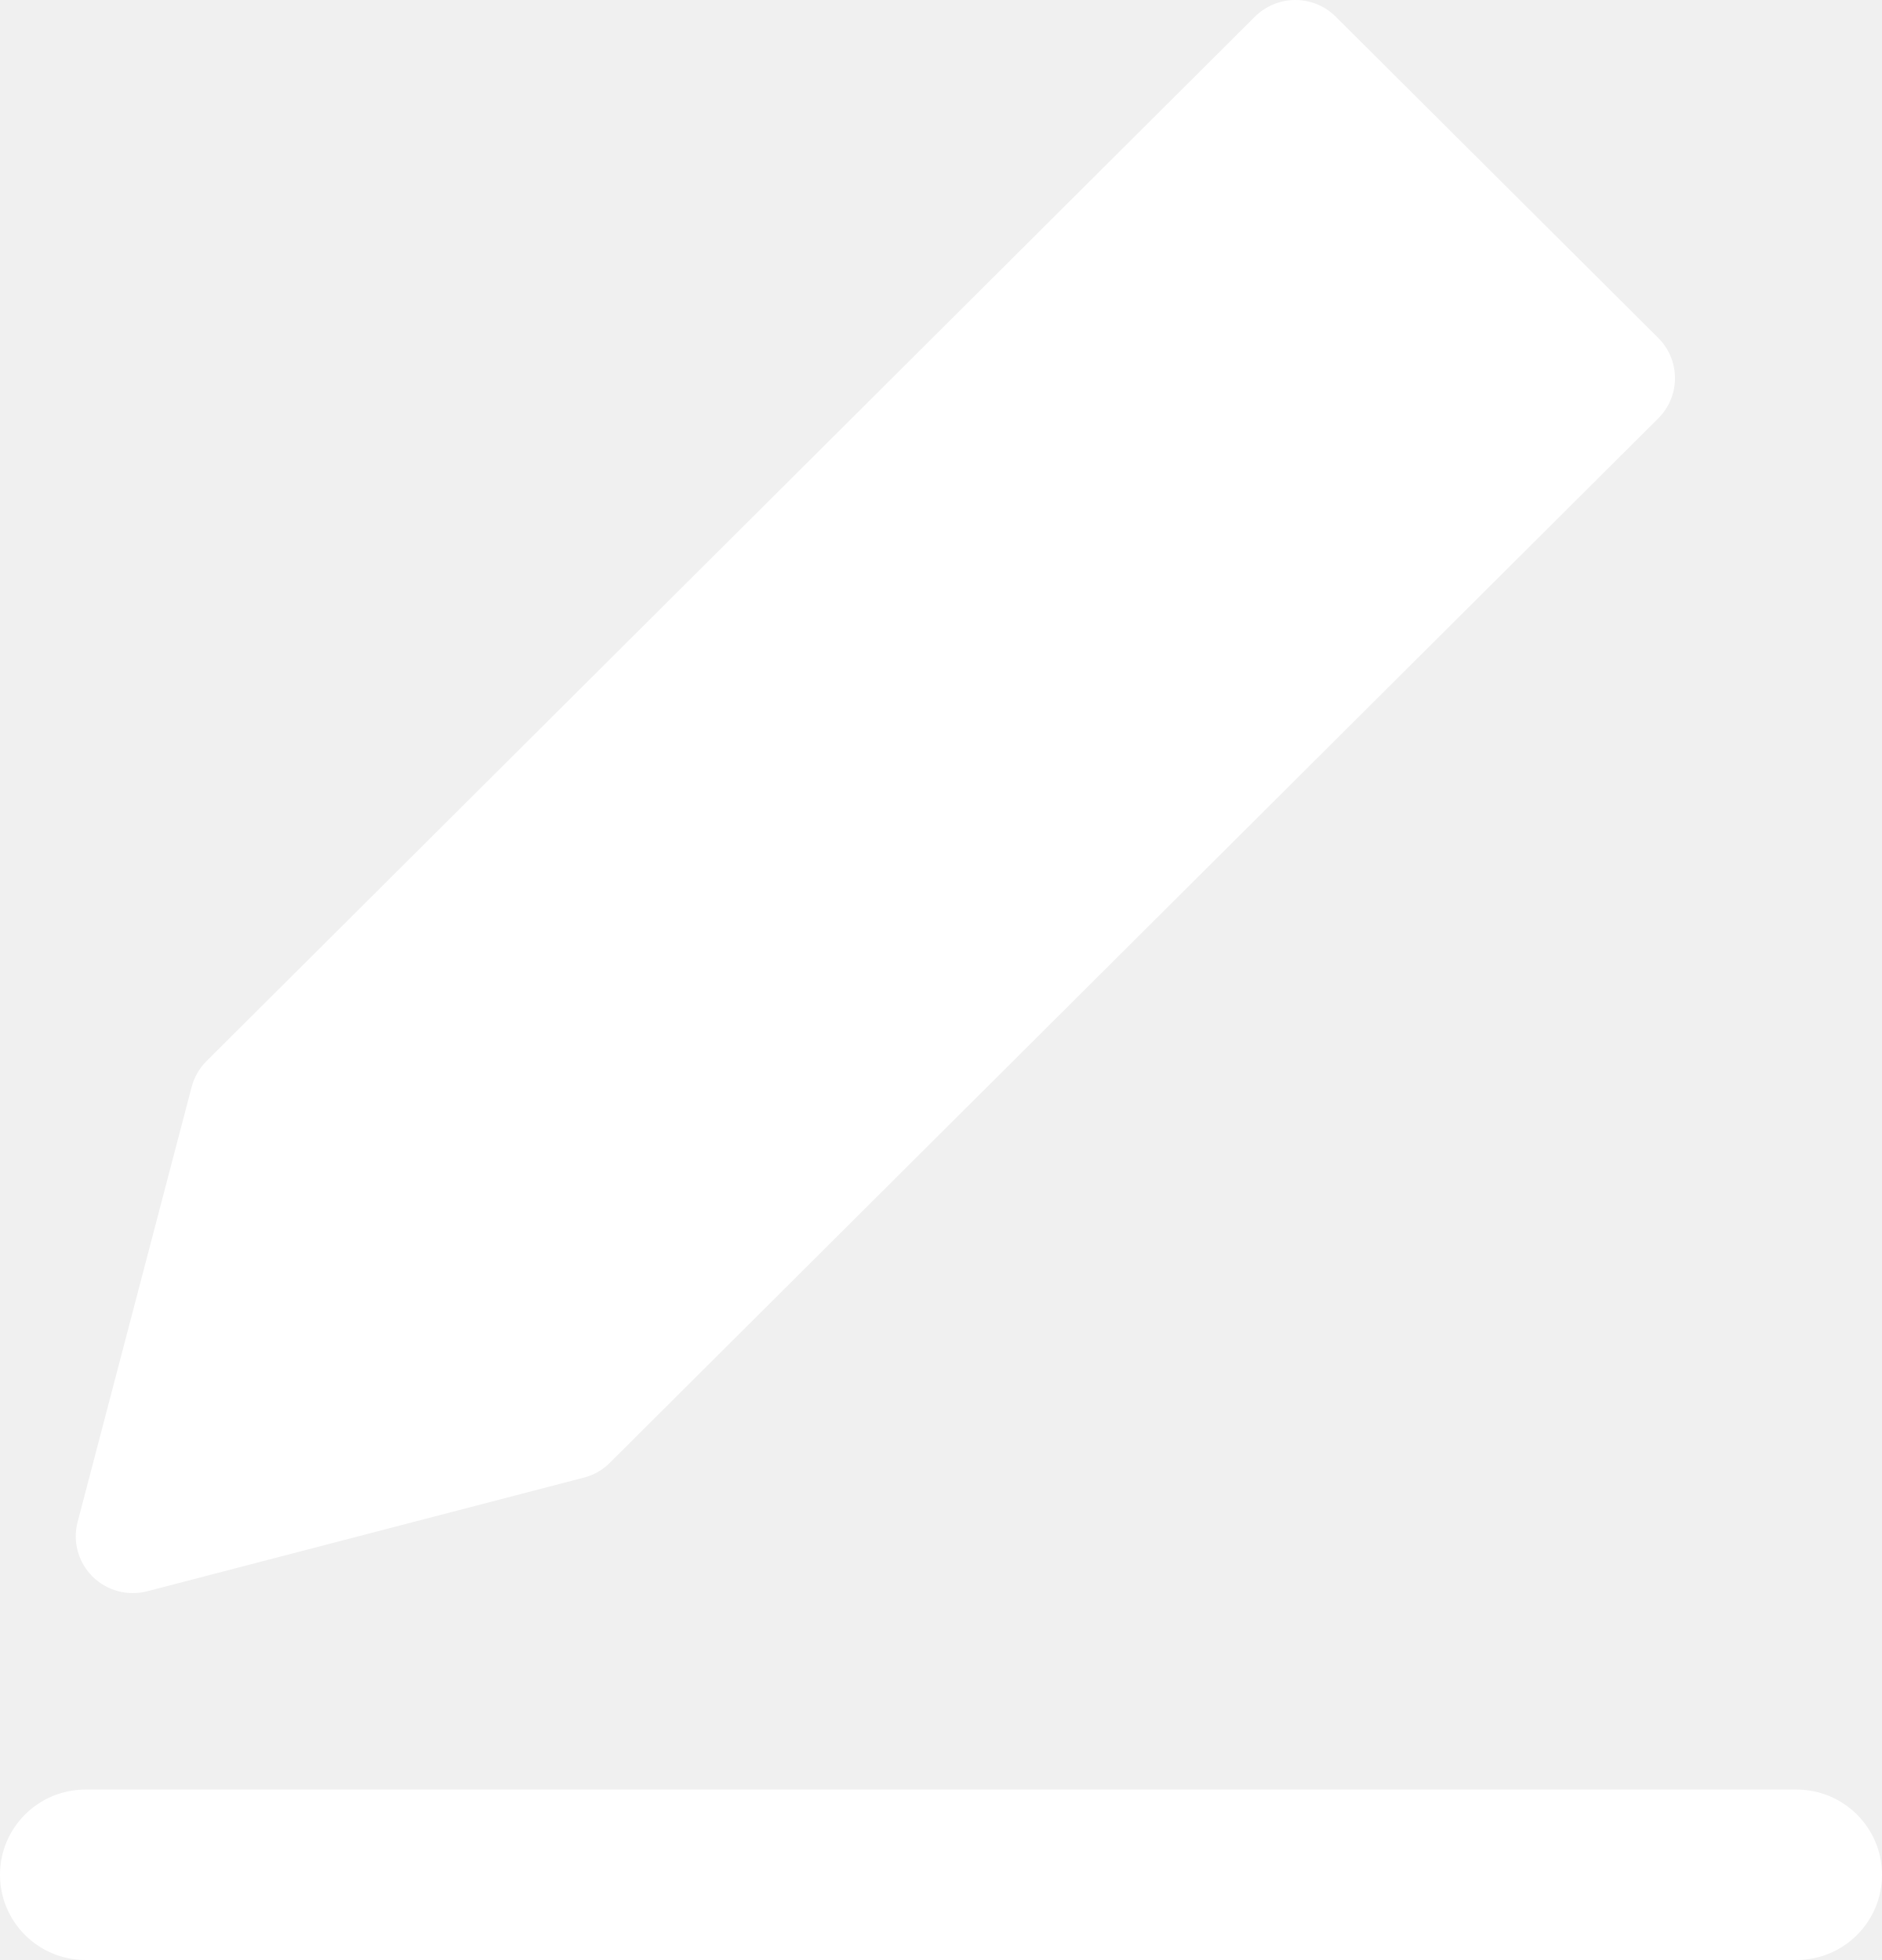
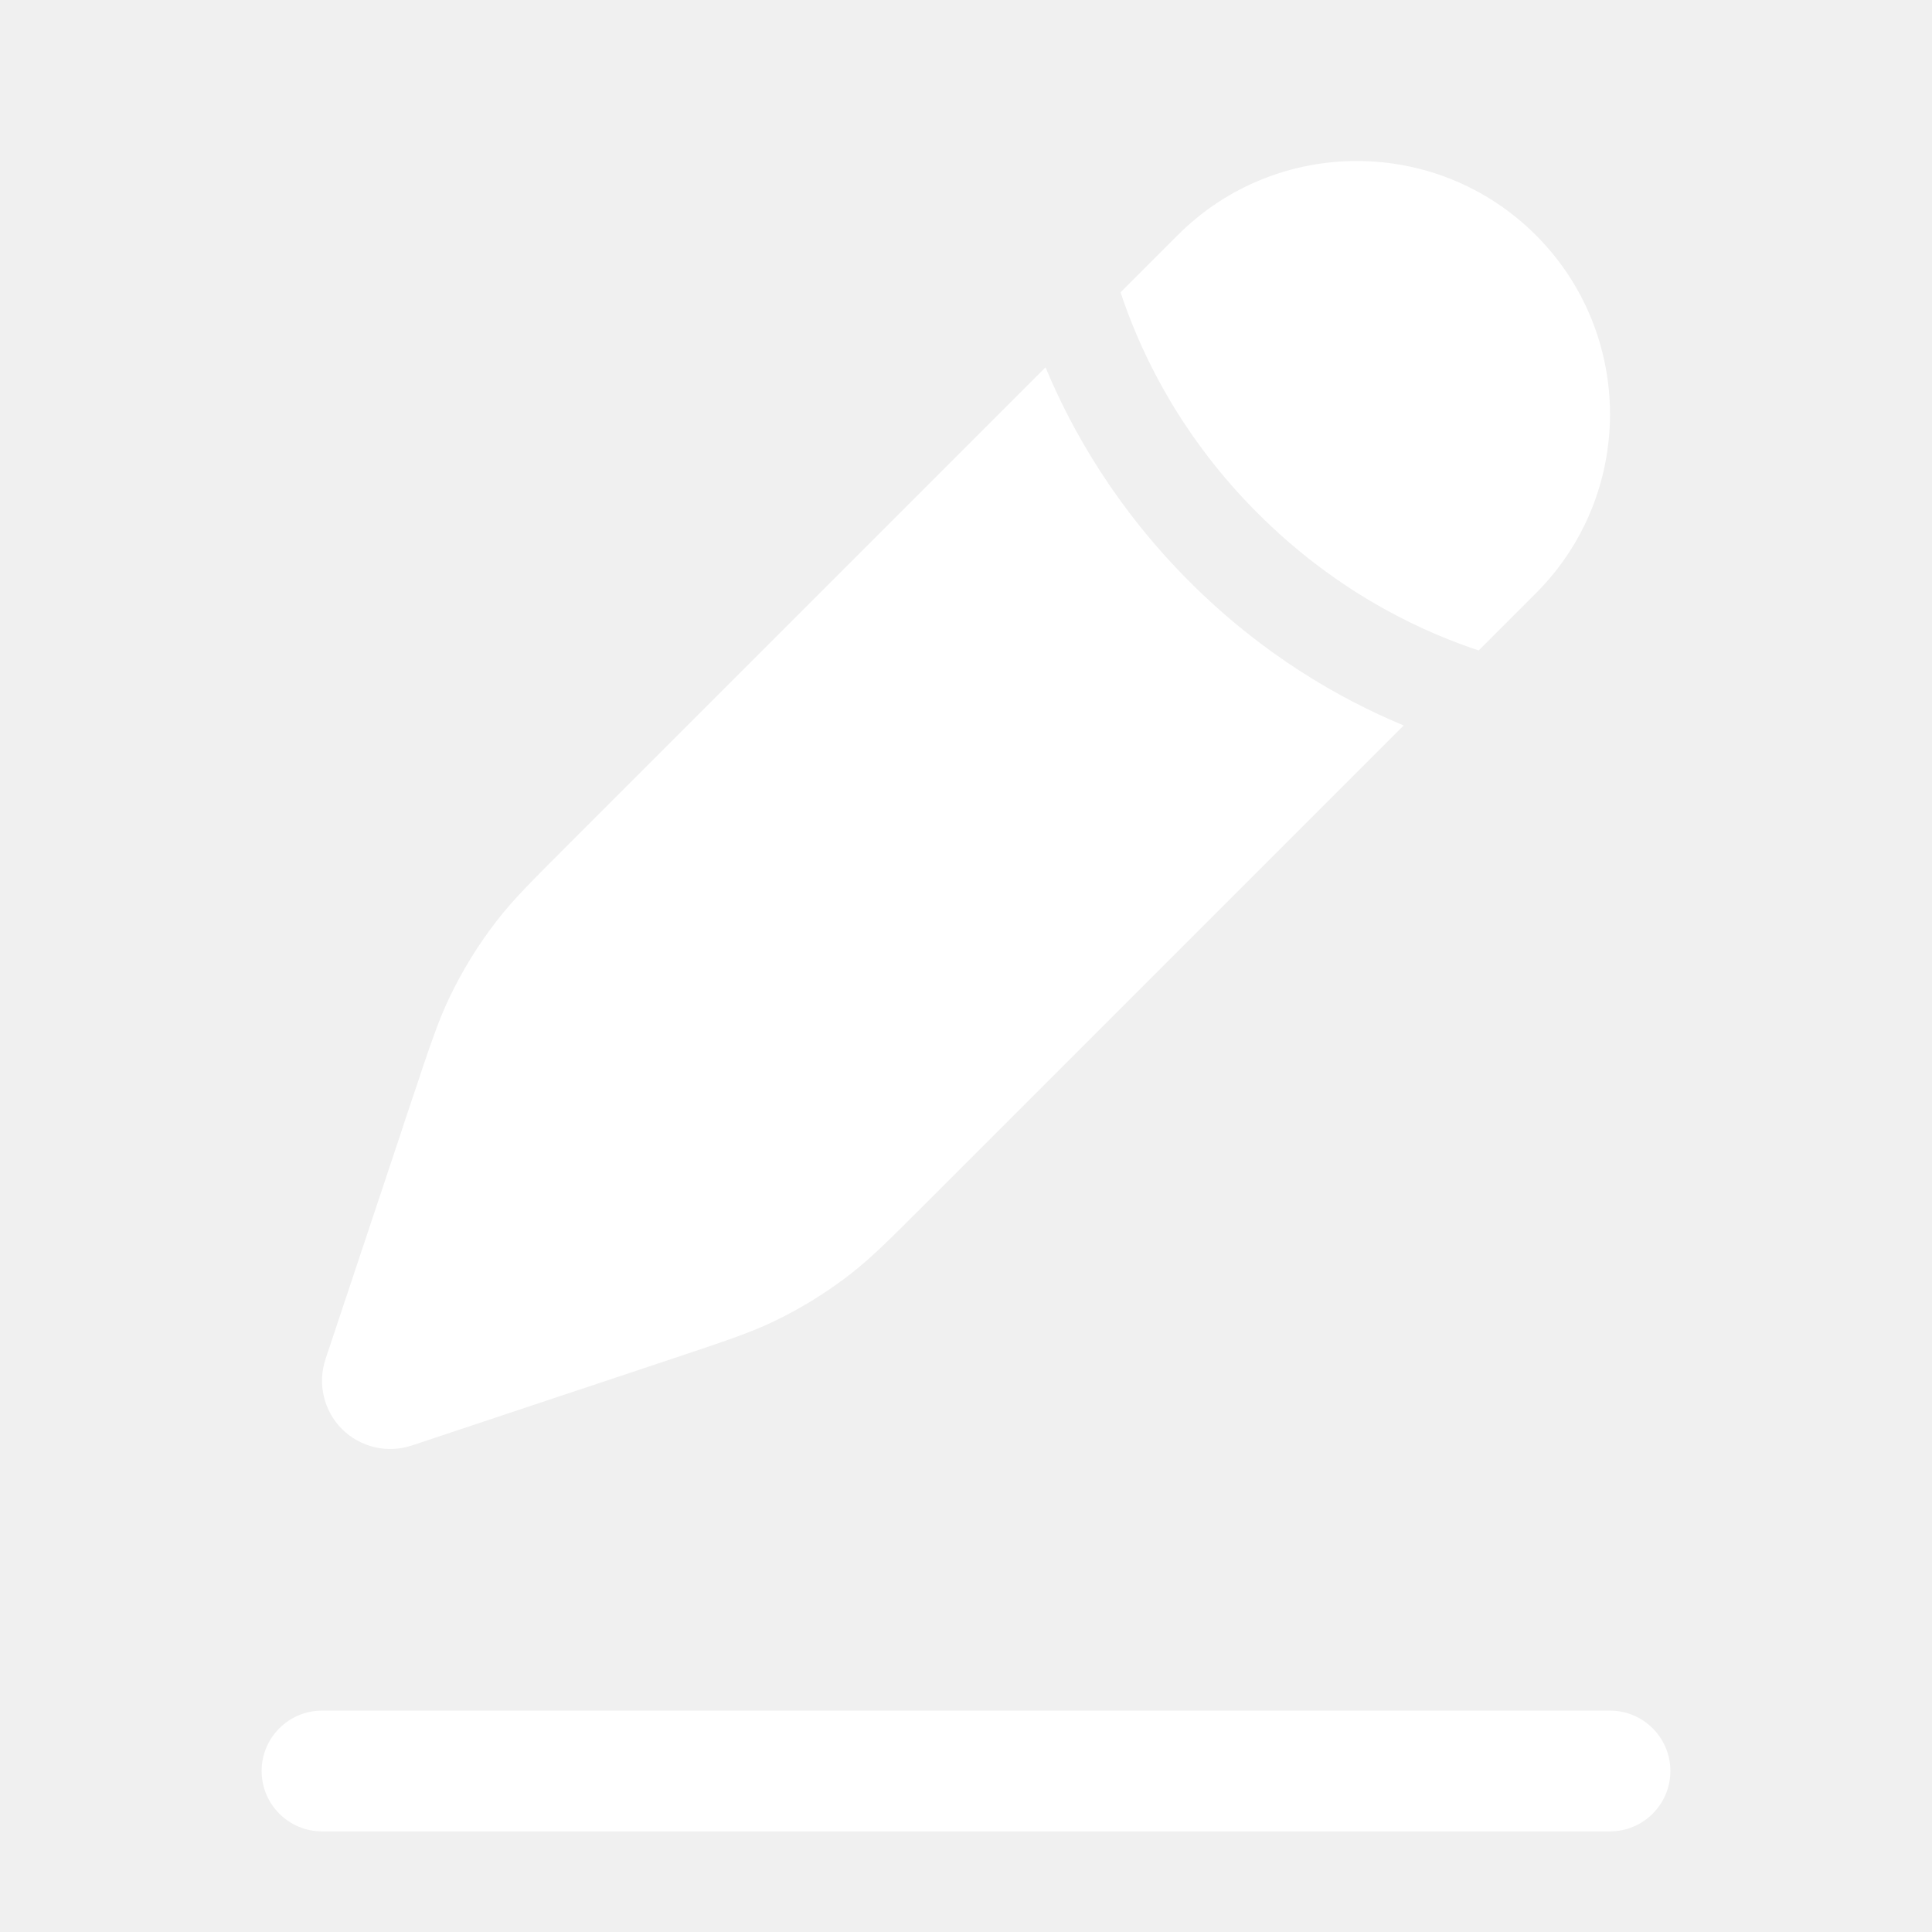
- <svg xmlns="http://www.w3.org/2000/svg" width="24" height="25" viewBox="0 0 24 25" fill="none">
-   <path d="M16.519 0C16.712 0 16.897 0.076 17.033 0.212L21.147 4.311C21.431 4.594 21.431 5.053 21.147 5.336L7.776 18.659C7.685 18.75 7.571 18.815 7.446 18.847L1.877 20.297C1.627 20.361 1.362 20.29 1.179 20.108C0.997 19.926 0.924 19.661 0.99 19.412L2.444 13.864C2.477 13.739 2.542 13.626 2.634 13.534L16.004 0.212C16.141 0.076 16.326 0 16.519 0Z" fill="white" />
-   <path d="M1.091 22.826C0.488 22.826 0 23.313 0 23.913C0 24.513 0.488 25 1.091 25H22.909C23.512 25 24 24.513 24 23.913C24 23.313 23.512 22.826 22.909 22.826H1.091Z" fill="white" />
+ <svg xmlns="http://www.w3.org/2000/svg" width="current" height="current" viewBox="0 0 24 24" fill="none">
+   <path fill-rule="evenodd" clip-rule="evenodd" d="M3.25 22C3.25 21.586 3.586 21.25 4 21.25H20C20.414 21.25 20.75 21.586 20.75 22C20.75 22.414 20.414 22.75 20 22.75H4C3.586 22.75 3.25 22.414 3.25 22Z" fill="white" />
+   <path d="M11.52 14.929L11.52 14.929L17.437 9.012C16.631 8.677 15.678 8.127 14.776 7.225C13.874 6.322 13.323 5.368 12.988 4.563L7.071 10.48L7.071 10.48C6.609 10.942 6.378 11.172 6.18 11.427C5.946 11.727 5.745 12.052 5.581 12.396C5.442 12.687 5.339 12.997 5.132 13.617L4.044 16.883C3.942 17.188 4.021 17.524 4.248 17.752C4.476 17.979 4.812 18.058 5.117 17.956L8.383 16.868C9.003 16.661 9.313 16.558 9.604 16.419C9.948 16.255 10.273 16.054 10.573 15.82C10.828 15.621 11.058 15.391 11.52 14.929Z" fill="white" />
+   <path d="M19.079 7.37C20.307 6.142 20.307 4.15 19.079 2.921C17.85 1.693 15.858 1.693 14.63 2.921L13.92 3.631C13.93 3.66 13.94 3.69 13.95 3.72C14.21 4.47 14.701 5.453 15.624 6.376C16.547 7.299 17.53 7.79 18.28 8.05C18.31 8.06 18.34 8.071 18.369 8.08L19.079 7.37Z" fill="white" />
</svg>
